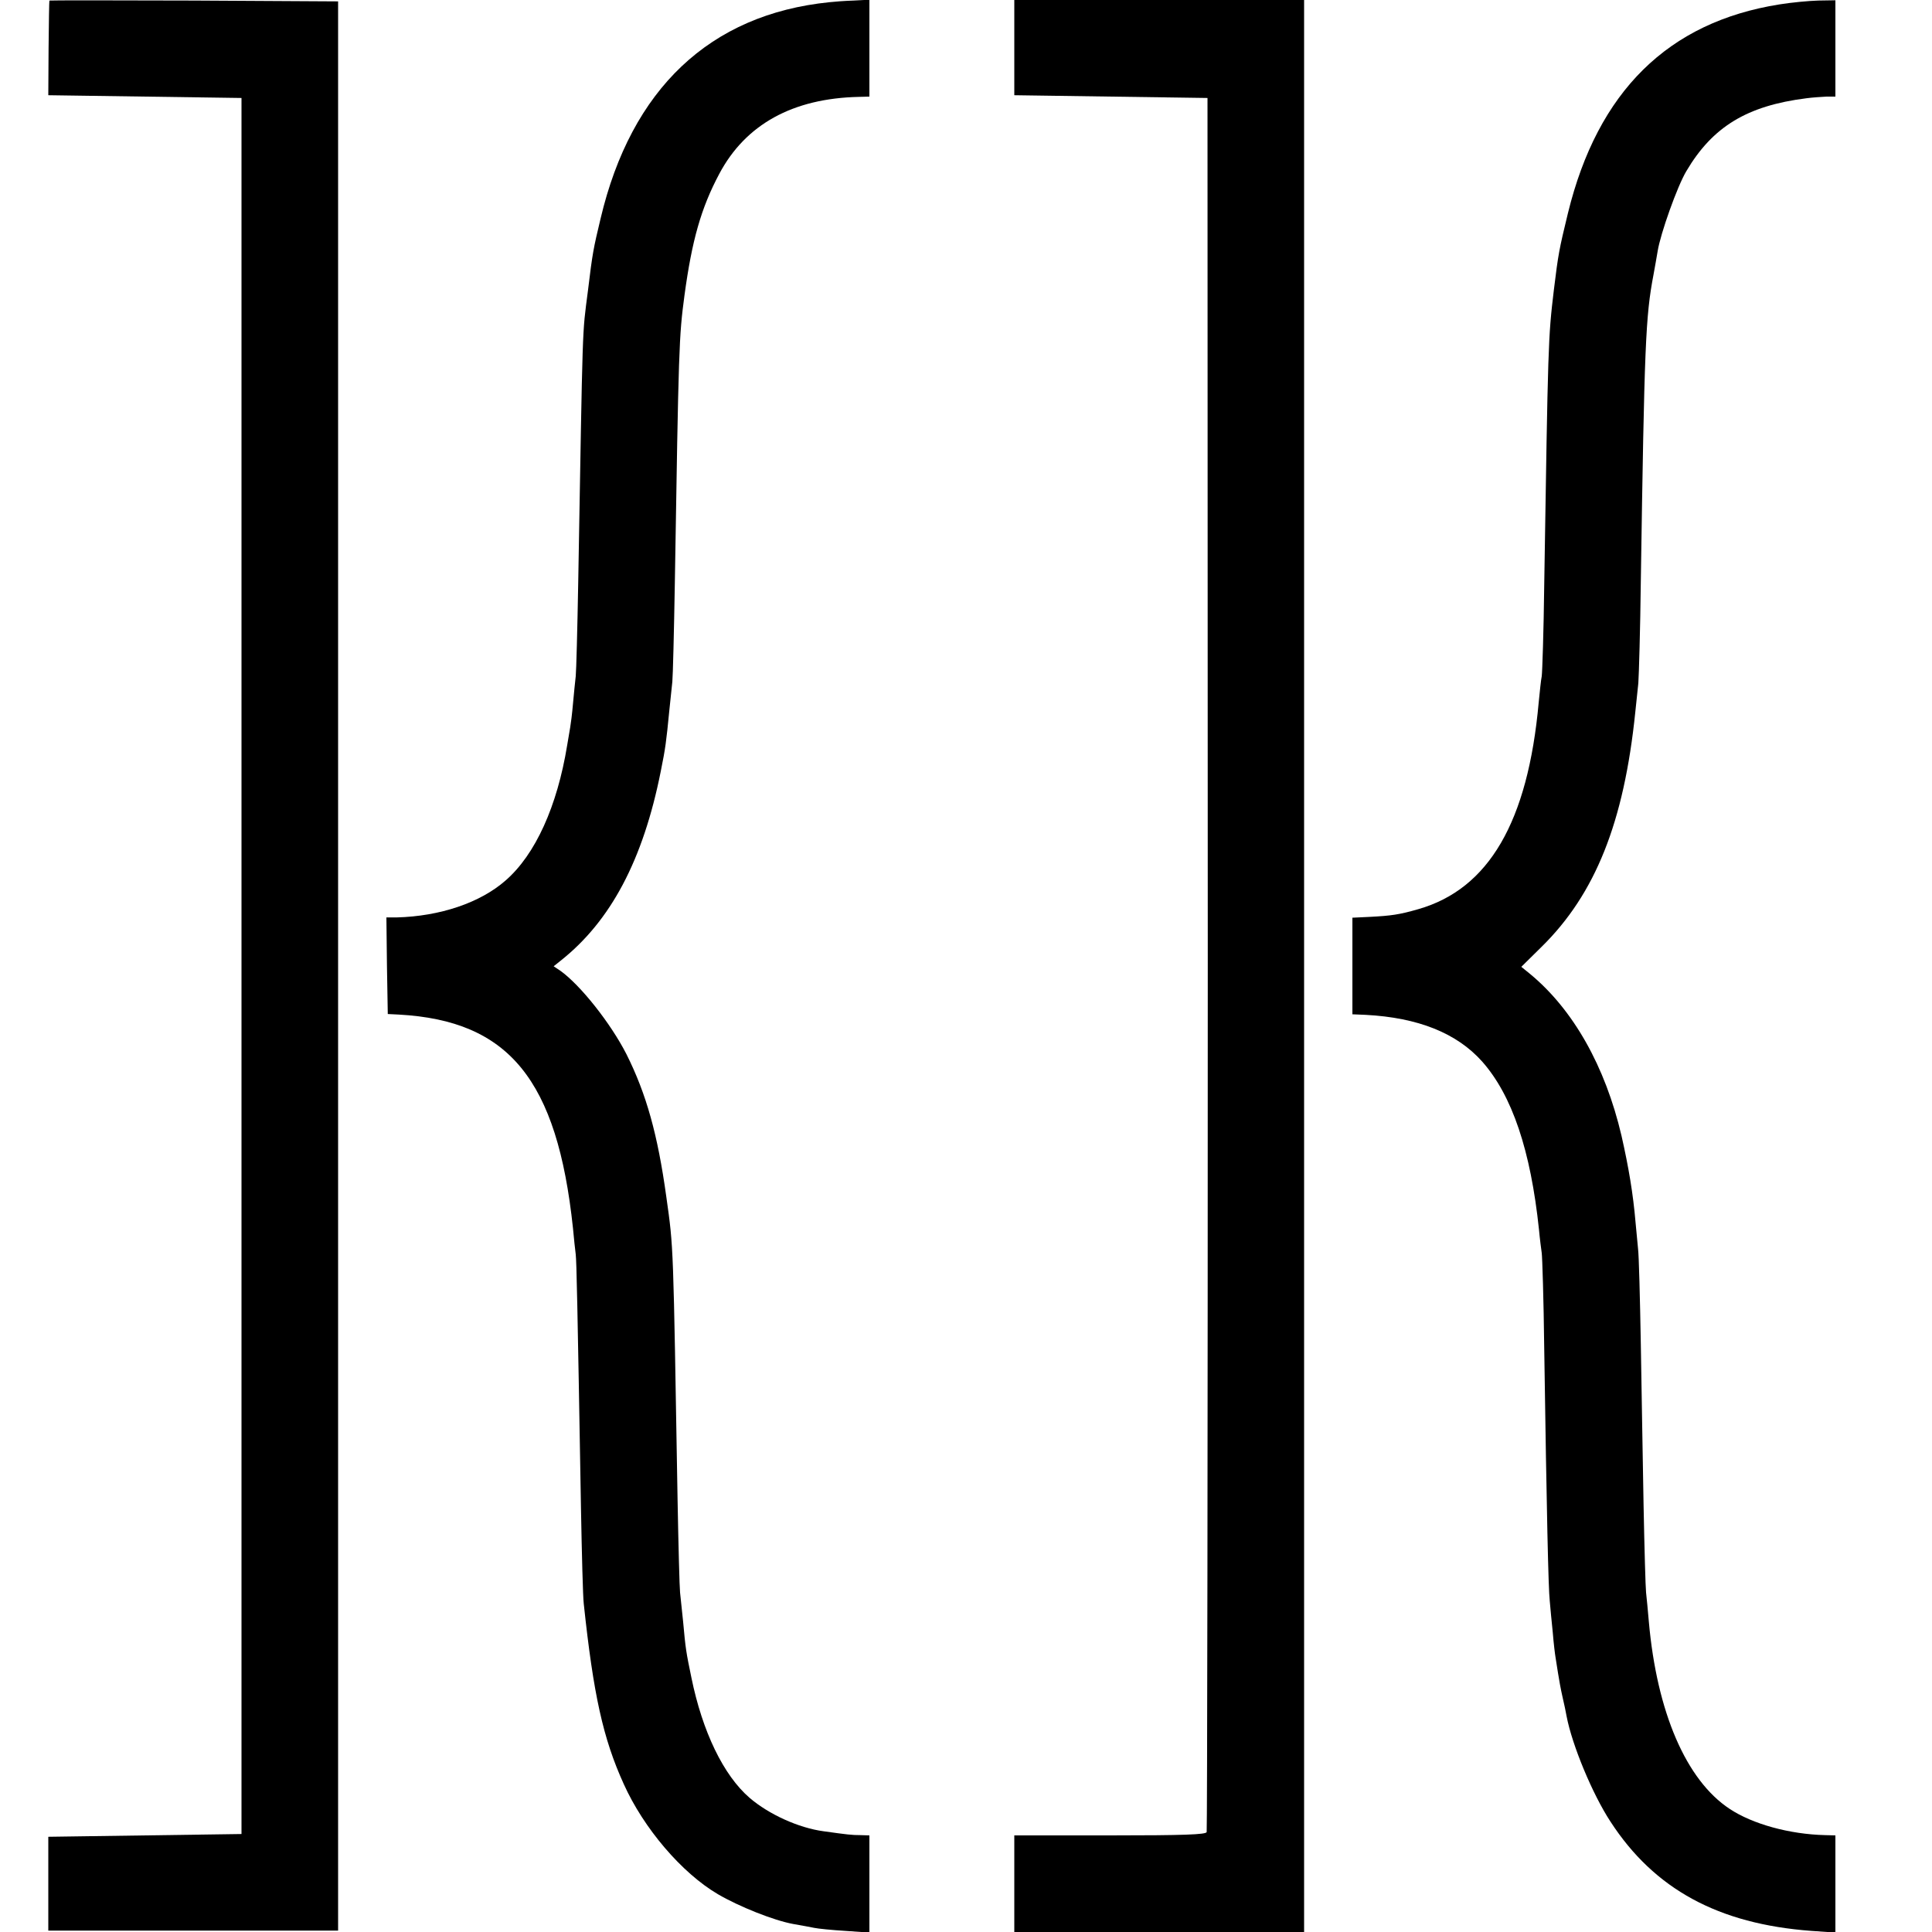
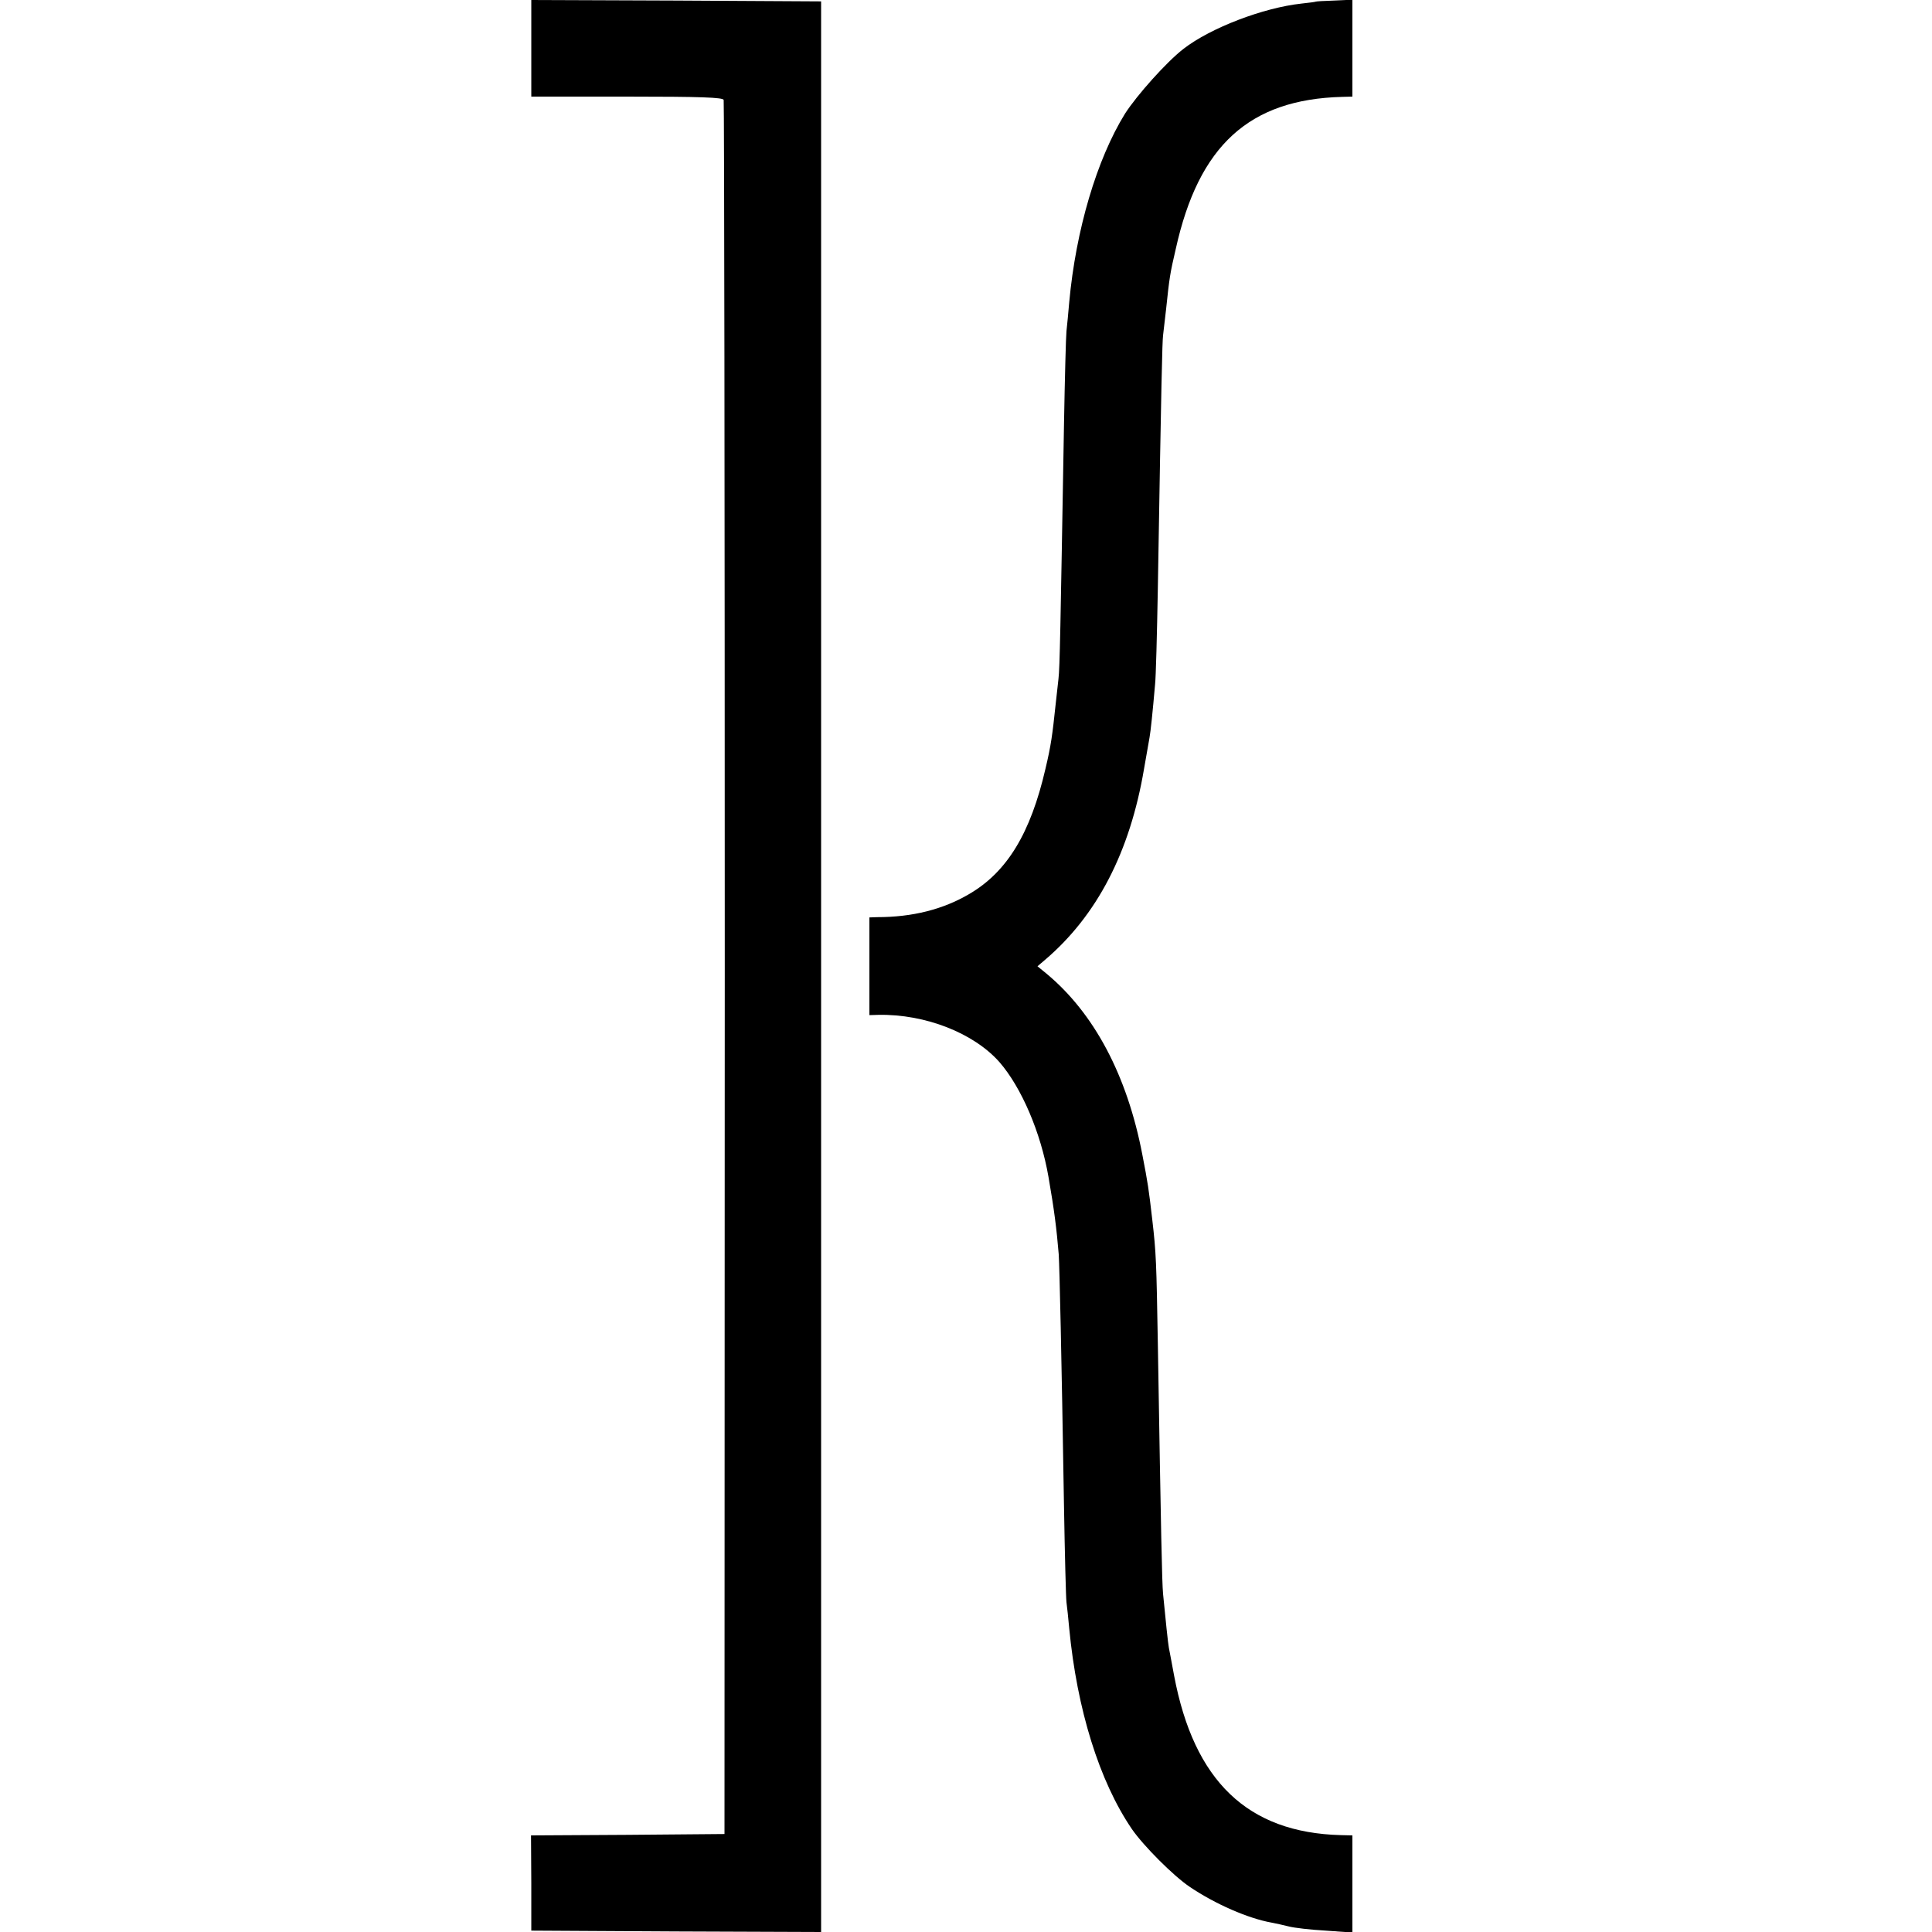
<svg xmlns="http://www.w3.org/2000/svg" version="1.0" width="700pt" height="700pt" viewBox="0 0 700 700" preserveAspectRatio="xMidYMid meet">
  <g transform="translate(0,700) scale(0.1,-0.1)" fill="#000000" stroke="none">
-     <path d="M179 6998 c-1 -2 -2 -79 -3 -173 l-1 -170 350 -5 350 -5 0 -3145 0 -3145 -350 -5 -350 -5 0 -170 0 -170 525 0 525 0 0 3495 0 3495 -522 3 c-288 1 -524 1 -524 0z" />
-     <path d="M3005 6992 c-433 -44 -718 -314 -829 -784 -26 -109 -29 -122 -46 -263 -21 -164 -18 -85 -35 -1055 -3 -168 -7 -321 -9 -340 -2 -19 -7 -64 -10 -100 -3 -36 -8 -74 -10 -85 -2 -11 -7 -40 -11 -65 -36 -221 -115 -396 -223 -490 -92 -81 -238 -130 -395 -134 l-37 0 2 -175 3 -175 40 -2 c399 -22 574 -236 631 -774 3 -36 8 -78 10 -95 3 -28 6 -164 19 -920 3 -165 7 -320 10 -345 35 -330 70 -489 145 -654 72 -160 210 -322 341 -399 77 -45 202 -95 273 -108 28 -5 62 -11 76 -14 14 -3 64 -8 113 -11 l87 -6 0 176 0 176 -32 1 c-32 0 -48 2 -134 14 -90 12 -198 61 -268 121 -95 82 -171 240 -211 436 -19 92 -21 103 -30 203 -4 39 -9 86 -11 105 -2 19 -6 170 -9 335 -16 939 -14 908 -41 1100 -31 224 -72 371 -144 515 -57 112 -167 251 -240 303 l-24 16 25 20 c182 144 299 365 363 686 17 84 20 107 31 220 4 39 9 86 11 105 2 19 6 179 9 355 14 867 15 894 35 1045 27 199 60 316 126 440 95 179 266 274 507 279 l37 1 0 175 0 176 -57 -3 c-32 -1 -71 -4 -88 -6z" />
-     <path d="M3675 6828 l0 -173 350 -5 350 -5 1 -3135 c0 -1724 -2 -3141 -4 -3148 -3 -9 -82 -12 -351 -12 l-346 0 0 -175 0 -175 525 0 525 0 0 3500 0 3500 -525 0 -525 0 0 -172z" />
-     <path d="M6447 6984 c-403 -64 -658 -315 -766 -756 -32 -132 -35 -147 -51 -278 -21 -176 -21 -186 -35 -1070 -2 -168 -7 -316 -9 -330 -3 -14 -7 -56 -11 -95 -39 -433 -181 -676 -436 -749 -69 -20 -99 -24 -176 -28 l-63 -3 0 -175 0 -175 48 -2 c190 -10 330 -66 422 -169 109 -123 176 -323 206 -609 3 -33 8 -71 10 -85 2 -14 7 -169 9 -345 9 -605 15 -870 20 -915 2 -25 7 -76 11 -115 3 -38 8 -79 10 -90 2 -11 6 -37 9 -57 3 -20 10 -59 16 -85 6 -26 13 -58 15 -71 20 -105 94 -283 159 -382 159 -245 391 -371 728 -396 l87 -6 0 176 0 176 -37 1 c-129 3 -263 40 -346 95 -158 104 -264 351 -293 679 -3 38 -8 86 -10 105 -2 19 -6 161 -9 315 -3 154 -7 417 -10 585 -3 168 -7 323 -10 345 -2 22 -6 65 -9 95 -9 106 -25 200 -51 315 -59 252 -175 457 -331 586 l-32 26 74 73 c194 191 298 450 339 850 3 30 8 78 11 105 2 28 7 194 9 370 13 856 17 958 46 1110 5 28 12 66 15 85 10 63 71 235 104 290 95 161 220 237 435 264 22 3 55 5 73 6 l32 0 0 174 0 175 -62 -1 c-35 -1 -98 -7 -141 -14z" />
+     <path d="M1925 6825 l0 -175 346 0 c269 0 348 -3 351 -12 2 -7 4 -1424 4 -3148 l-1 -3135 -350 -3 -351 -2 1 -173 0 -172 525 -3 525 -2 0 3497 0 3498 -525 3 -525 2 0 -175z" />
+     <path d="M4767 6994 c-1 -1 -24 -4 -52 -7 -138 -15 -329 -88 -427 -164 -61 -47 -169 -168 -212 -235 -102 -165 -178 -421 -202 -683 -3 -38 -8 -86 -10 -105 -2 -19 -6 -172 -9 -340 -13 -750 -15 -878 -20 -920 -3 -25 -7 -65 -10 -90 -12 -114 -17 -151 -37 -235 -54 -234 -139 -374 -276 -454 -95 -56 -206 -84 -334 -84 l-28 -1 0 -177 0 -177 33 1 c170 3 345 -66 438 -171 80 -92 150 -255 178 -417 21 -121 29 -185 37 -280 3 -52 10 -352 19 -910 3 -176 7 -333 9 -350 2 -16 7 -59 10 -95 28 -293 109 -554 227 -727 42 -61 151 -170 209 -209 93 -63 213 -115 297 -130 15 -3 44 -9 63 -14 19 -5 79 -12 133 -15 l97 -7 0 176 0 176 -42 1 c-338 9 -532 196 -604 578 -9 47 -17 93 -19 101 -3 15 -12 102 -21 195 -4 47 -7 193 -19 910 -5 289 -6 325 -20 445 -13 113 -16 133 -36 236 -55 288 -175 513 -347 656 l-33 27 27 23 c189 161 308 391 359 692 9 50 18 101 20 114 4 22 11 88 20 192 3 25 7 180 10 345 13 775 16 892 19 920 2 17 7 59 11 95 12 114 14 128 35 218 83 375 266 542 603 551 l37 1 0 175 0 176 -66 -3 c-36 -1 -66 -3 -67 -4z" />
  </g>
</svg>
